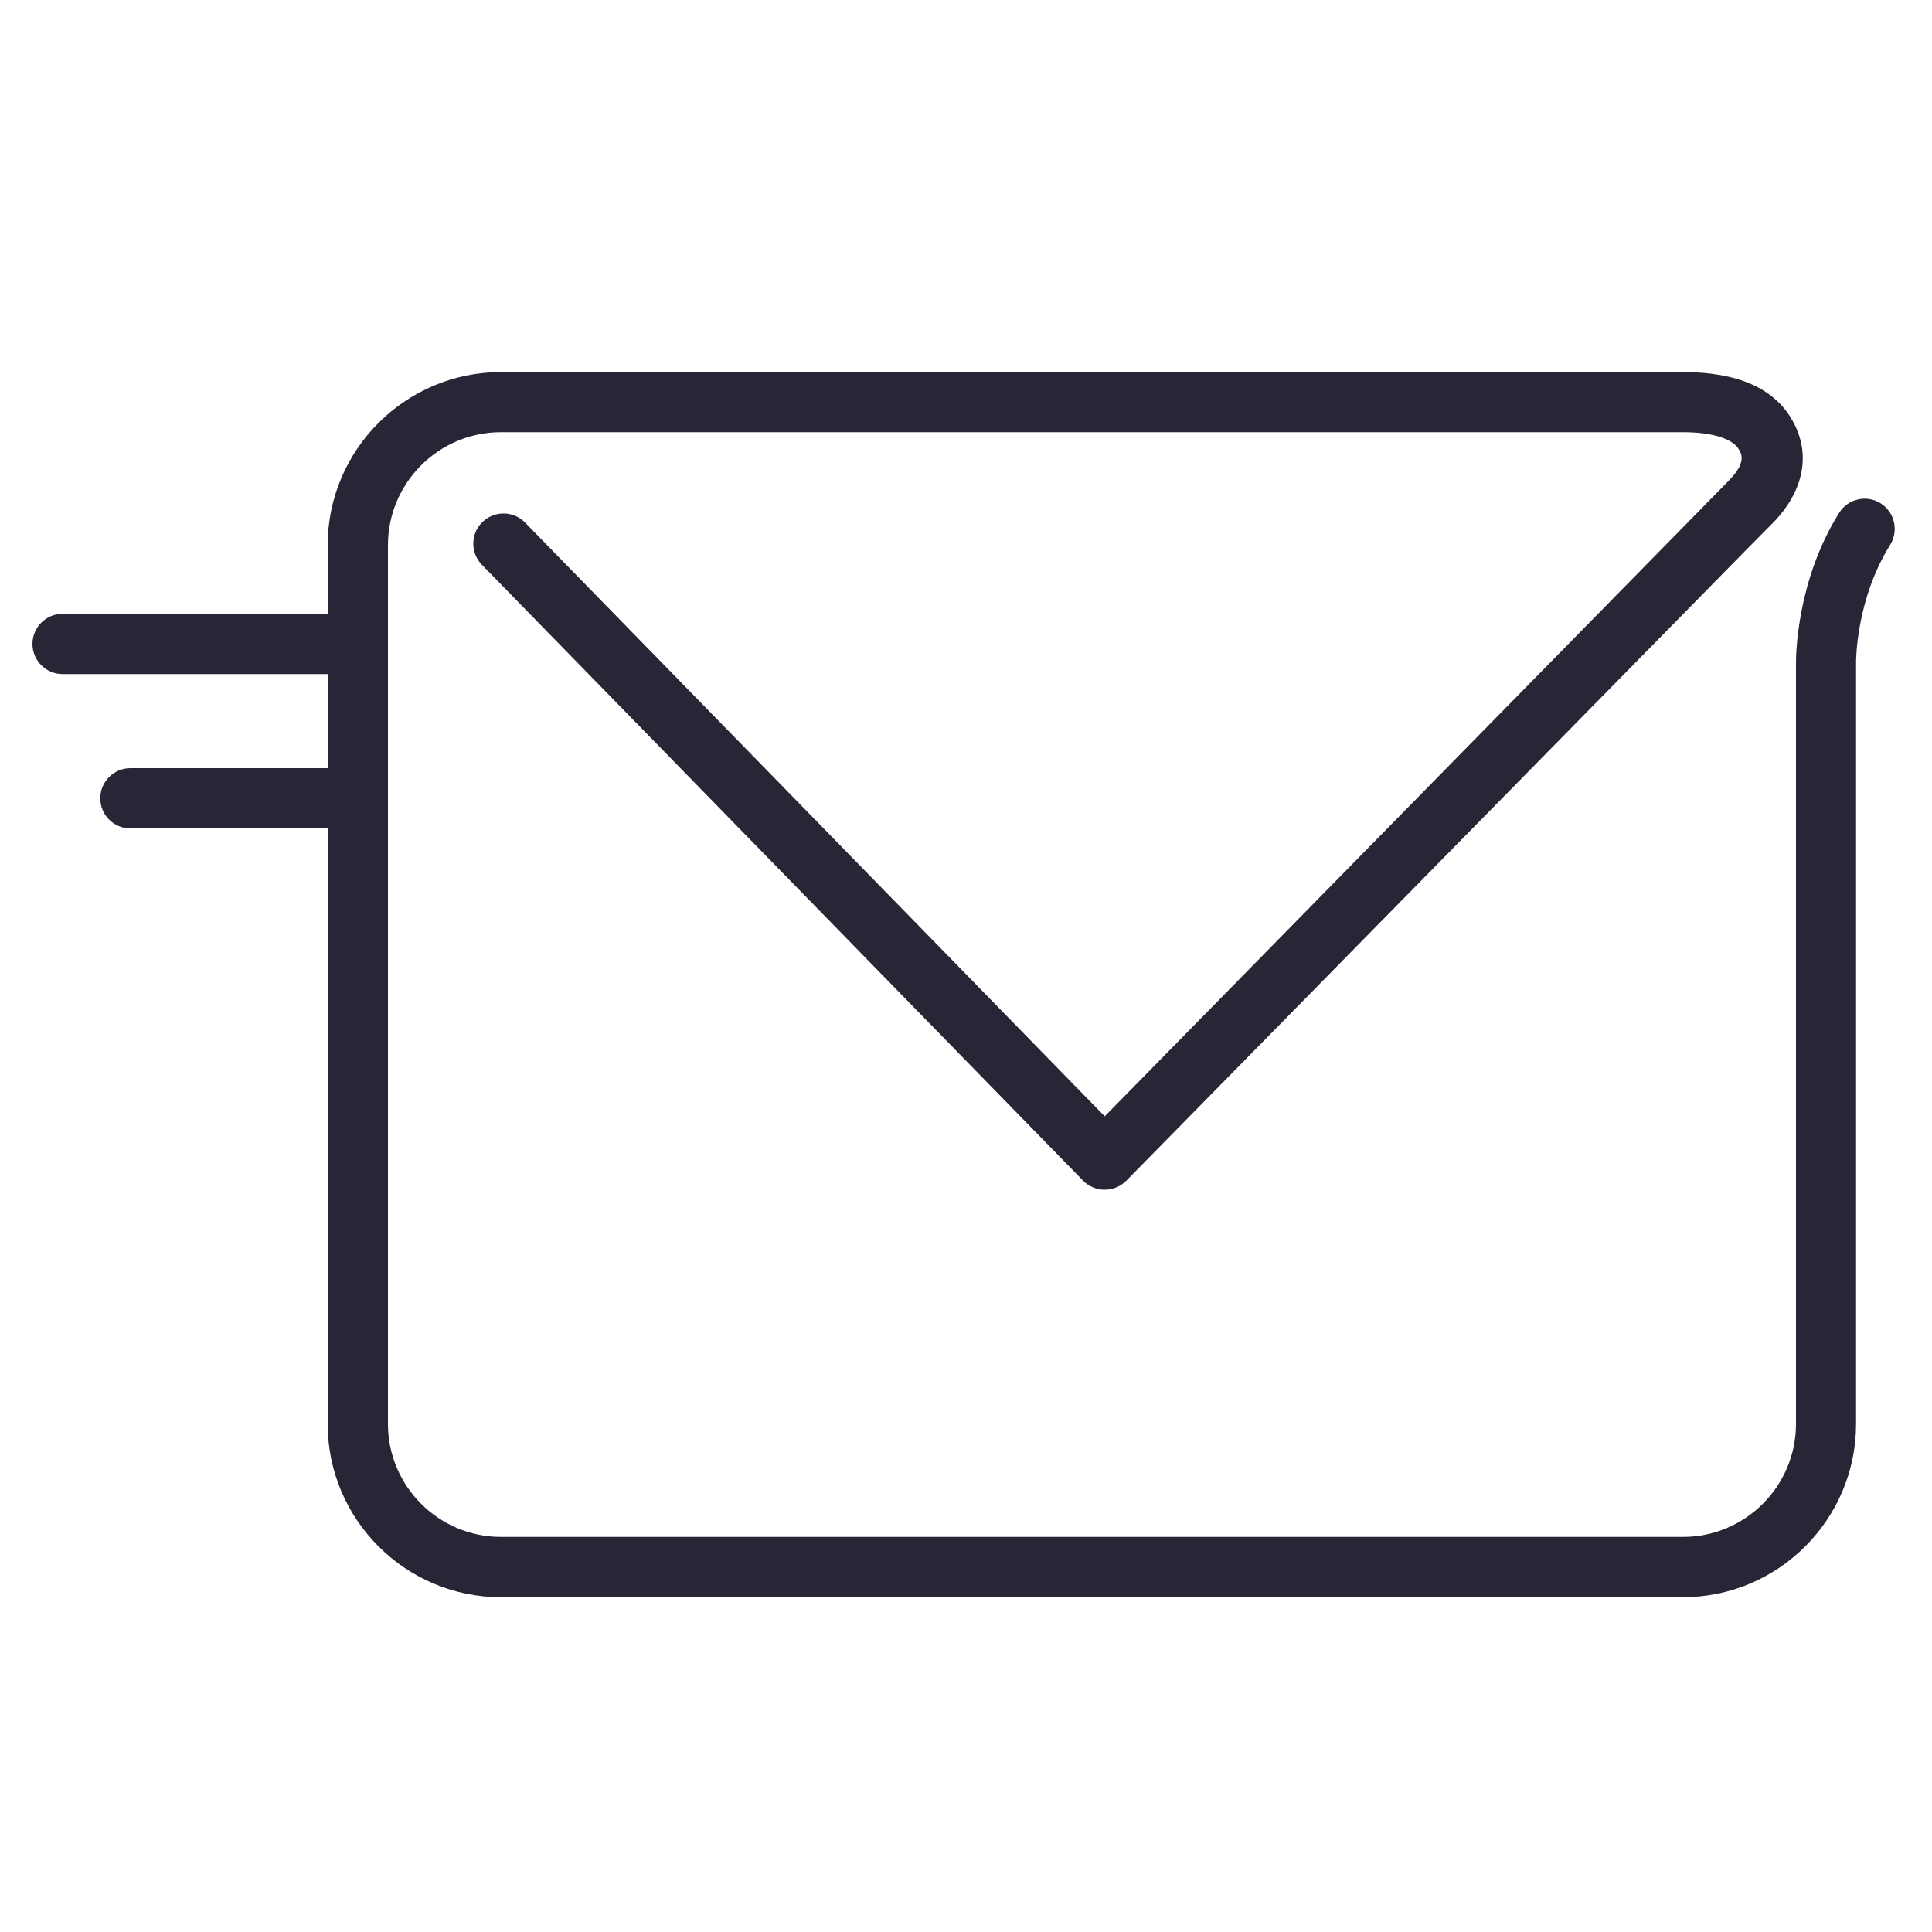
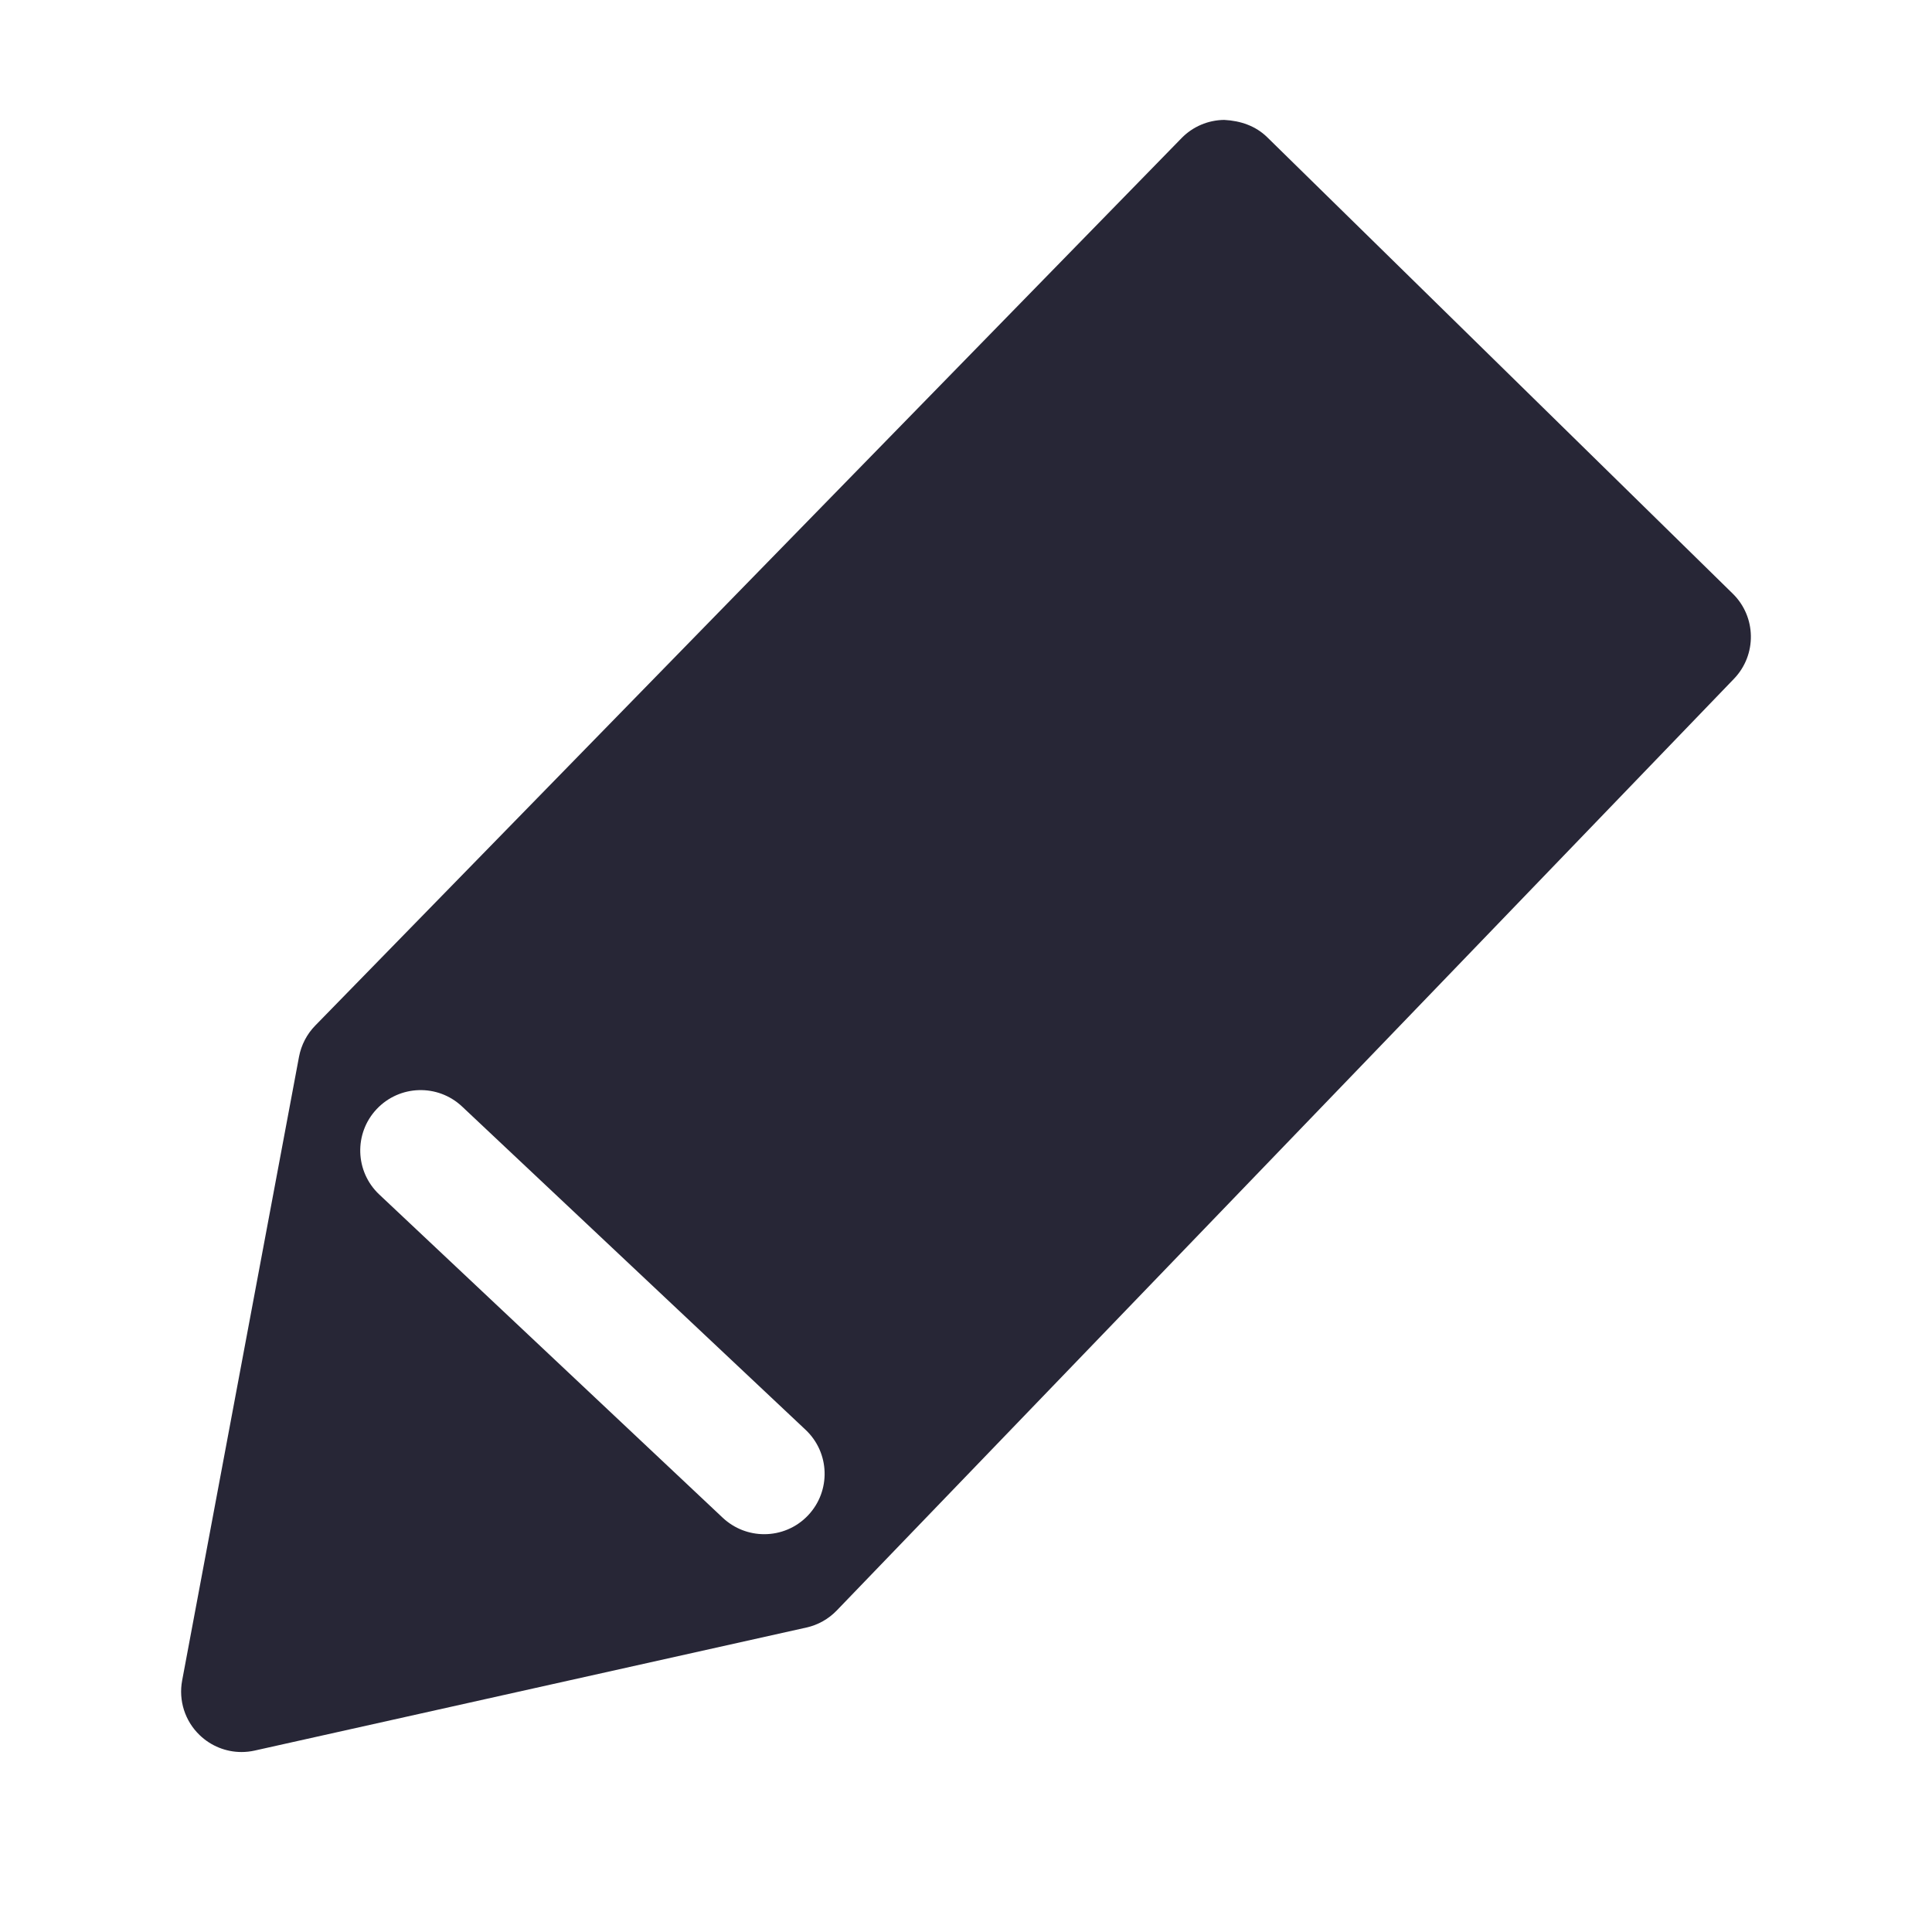
<svg xmlns="http://www.w3.org/2000/svg" version="1.1" width="200" height="200" viewBox="0 0 200 200">
  <defs>
    <style type="text/css">
@font-face {
  font-family: "ifont";
  src: url("//at.alicdn.com/t/font_1442373896_4754455.eot?#iefix") format("embedded-opentype"), url("//at.alicdn.com/t/font_1442373896_4754455.woff") format("woff"), url("//at.alicdn.com/t/font_1442373896_4754455.ttf") format("truetype"), url("//at.alicdn.com/t/font_1442373896_4754455.svg#ifont") format("svg");
}

</style>
  </defs>
  <g class="transform-group">
    <g transform="scale(0.1953125, 0.1953125)">
-       <path d="M996.762 266.752c-7.475-4.71-17.408-2.355-22.016 5.12-22.63 36.147-22.835 76.186-22.835 79.053L951.91 754.688c0 32.973-26.829 59.904-59.904 59.904L265.523 814.592c-32.973 0-59.904-26.829-59.904-59.904L205.619 288.973c0-32.973 26.829-59.904 59.904-59.904L891.904 229.069c15.565 0 26.419 3.379 29.798 9.216 1.331 2.253 3.994 6.963-5.325 16.384L585.523 591.667l-307.2-314.675c-6.144-6.349-16.282-6.451-22.63-0.307-6.349 6.144-6.451 16.282-0.307 22.63l318.669 326.451c2.97 3.072 7.168 4.813 11.469 4.813 0 0 0 0 0 0 4.301 0 8.397-1.741 11.469-4.813l191.795-195.174c48.026-48.845 86.426-87.962 110.899-112.845 0 0 0.102-0.102 0.102-0.102l27.75-28.262c0.102-0.102 0.205-0.205 0.307-0.307 0.922-0.922 1.434-1.434 1.536-1.536l0 0 10.24-10.342c16.691-16.998 20.48-37.069 10.138-54.784-9.626-16.691-28.979-25.19-57.549-25.19L265.523 197.222c-50.688 0-91.853 41.267-91.853 91.853l0 36.25L33.178 325.325c-8.806 0-15.974 7.168-15.974 15.974 0 8.806 7.168 15.974 15.974 15.974l140.493 0 0 49.869L69.12 407.142c-8.806 0-15.974 7.168-15.974 15.974s7.168 15.974 15.974 15.974l104.55 0L173.67 754.688c0 50.688 41.267 91.853 91.853 91.853L891.904 846.541c50.688 0 91.853-41.267 91.853-91.853L983.757 350.925c0 0 0-0.102 0-0.102 0-0.307-0.102-32.973 18.022-61.952C1006.49 281.293 1004.237 271.462 996.762 266.752z" fill="#272636" />
+       <path d="M918.4 314.656l-246.816-241.984C665.504 66.752 657.568 64 648.832 63.552c-8.512 0.096-16.64 3.552-22.56 9.632l-459.2 470.4c-4.416 4.512-7.392 10.272-8.576 16.448L96.544 890.688c-1.984 10.592 1.472 21.44 9.216 28.896C111.808 925.44 119.808 928.608 128 928.608c2.304 0 4.672-0.256 6.976-0.768l292.448-65.216c6.112-1.344 11.712-4.512 16.064-9.024l475.584-493.856C931.232 347.072 930.944 326.944 918.4 314.656zM428.352 803.104c-6.304 6.688-14.784 10.048-23.296 10.048-7.872 0-15.744-2.88-21.952-8.672l-182.112-171.392c-12.864-12.128-13.472-32.384-1.344-45.248s32.352-13.472 45.248-1.376l182.112 171.392C439.872 769.984 440.48 790.208 428.352 803.104z" fill="#272636" />
    </g>
  </g>
</svg>
